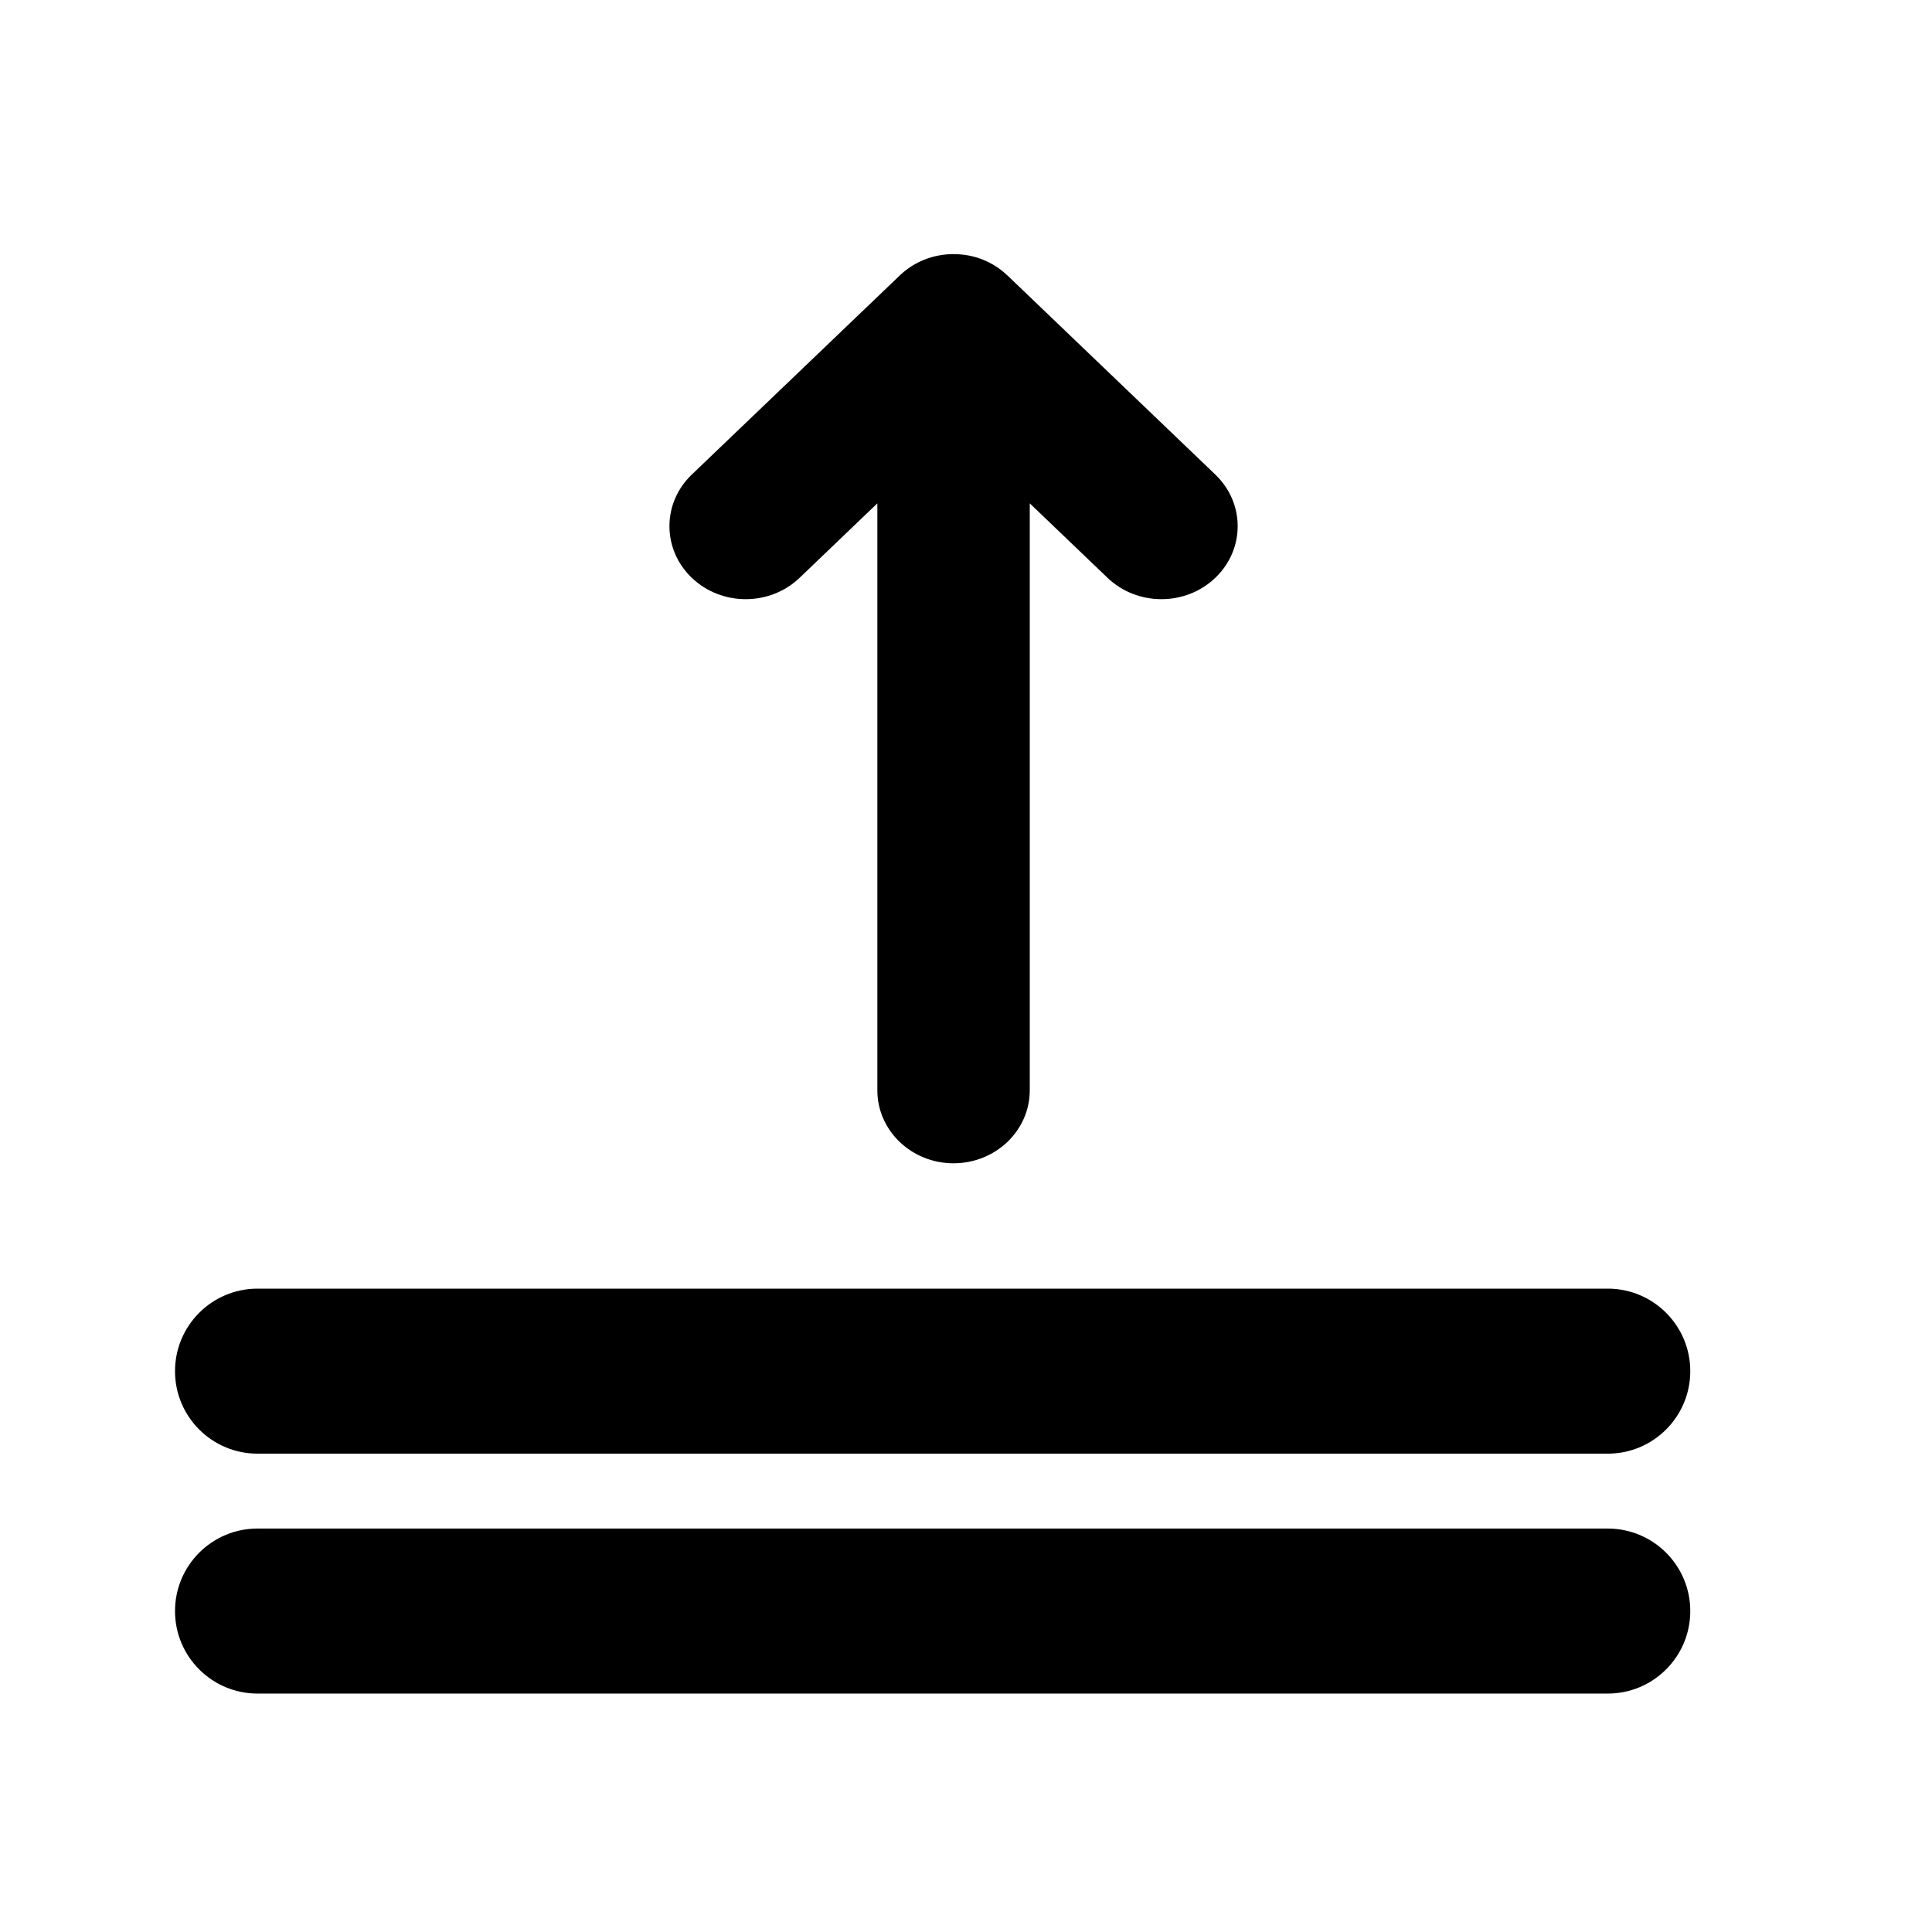
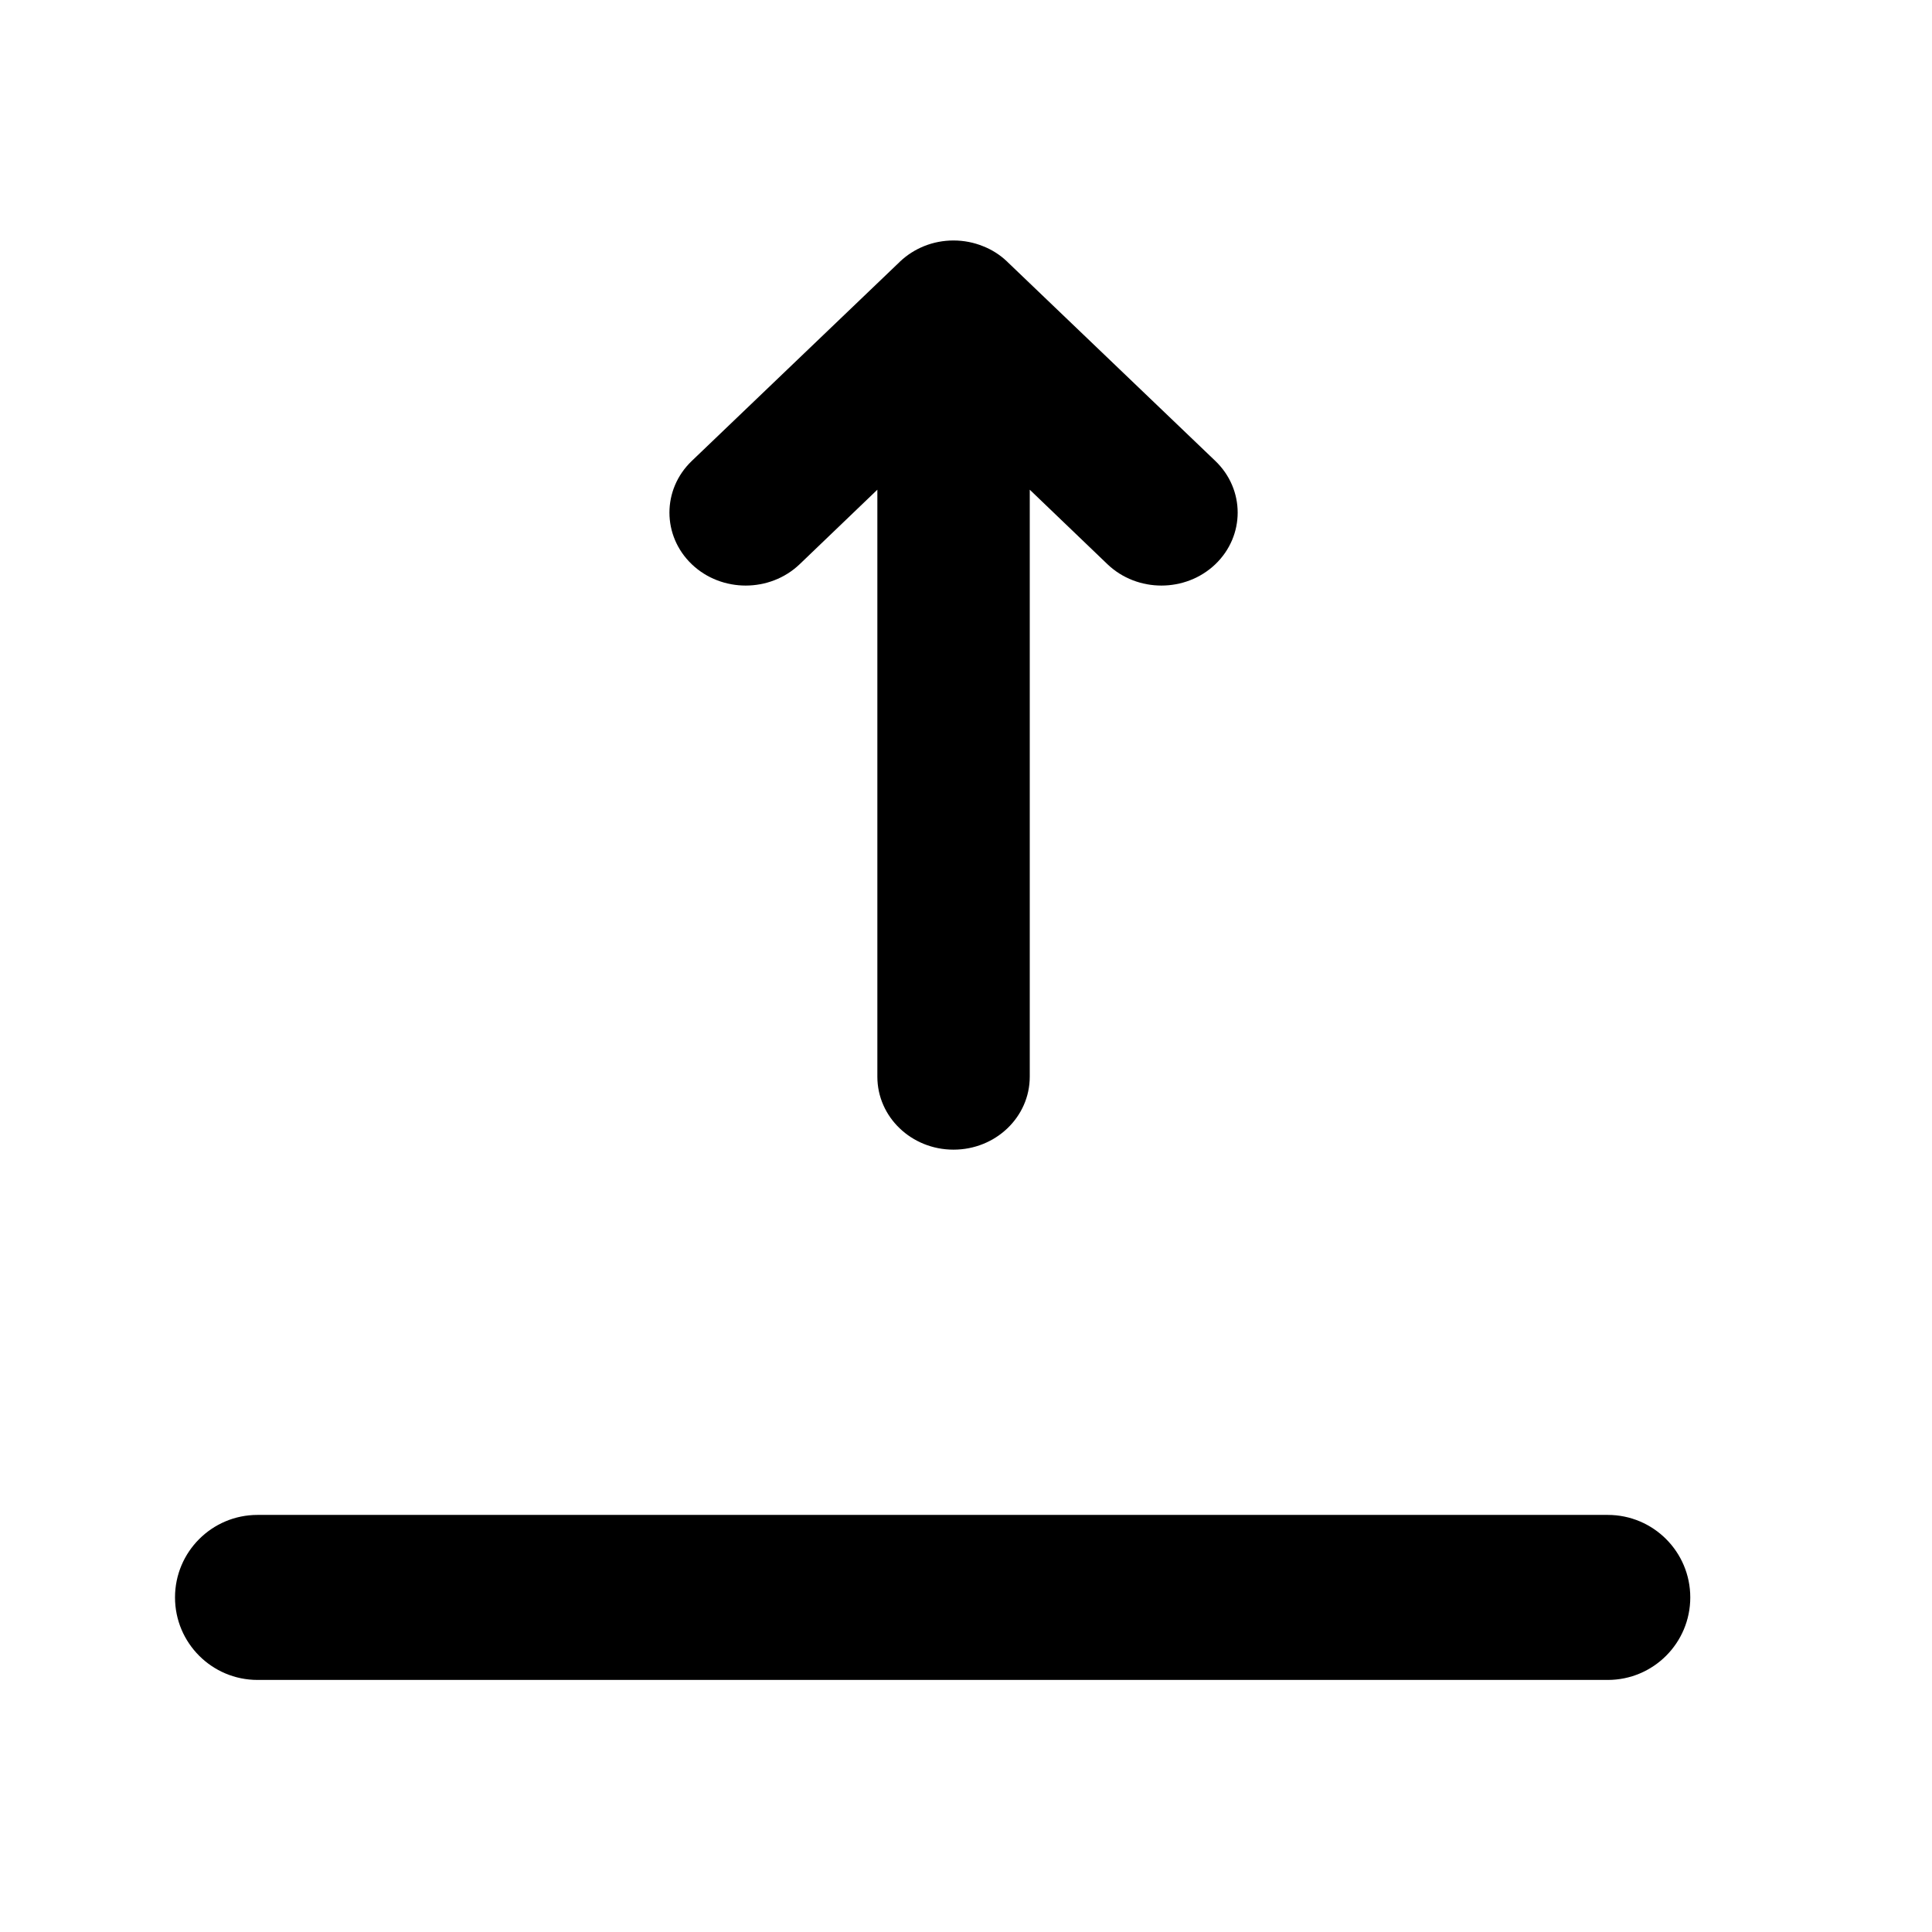
<svg xmlns="http://www.w3.org/2000/svg" width="17" height="17" viewBox="0 0 17 17" fill="none">
  <mask id="mask0_102_830" style="mask-type:alpha" maskUnits="userSpaceOnUse" x="0" y="0" width="17" height="17">
-     <rect x="0.207" y="0.236" width="16" height="16" fill="#DCDCDC" />
+     <rect x="0.207" y="0.116" width="16" height="16" fill="#DCDCDC" />
  </mask>
  <g mask="url(#mask0_102_830)">
-     <path d="M7.72 9.594C7.72 9.948 8.02 10.236 8.39 10.236C8.761 10.236 9.061 9.948 9.061 9.594L9.061 4.429L9.745 5.084C10.007 5.335 10.432 5.335 10.694 5.084C10.956 4.833 10.956 4.427 10.694 4.176L8.865 2.424C8.864 2.423 8.862 2.421 8.86 2.42C8.798 2.361 8.726 2.316 8.649 2.285C8.57 2.253 8.482 2.236 8.39 2.236C8.208 2.236 8.042 2.306 7.921 2.42C7.919 2.421 7.917 2.423 7.916 2.425L6.087 4.176C5.825 4.427 5.825 4.833 6.087 5.084C6.349 5.335 6.774 5.335 7.036 5.084L7.72 4.429L7.72 9.594Z" fill="black" />
-     <path d="M2.266 11.339C1.865 11.339 1.54 11.664 1.54 12.065C1.54 12.466 1.865 12.791 2.266 12.791H14.147C14.548 12.791 14.873 12.466 14.873 12.065C14.873 11.664 14.548 11.339 14.147 11.339H2.266Z" fill="black" />
-     <path d="M2.266 13.45C1.865 13.45 1.54 13.775 1.54 14.176C1.54 14.577 1.865 14.902 2.266 14.902H14.147C14.548 14.902 14.873 14.577 14.873 14.176C14.873 13.775 14.548 13.45 14.147 13.45H2.266Z" fill="black" />
+     <path d="M7.72 9.474C7.72 9.829 8.02 10.116 8.39 10.116C8.761 10.116 9.061 9.829 9.061 9.474L9.061 4.309L9.745 4.965C10.007 5.215 10.432 5.215 10.694 4.965C10.956 4.714 10.956 4.307 10.694 4.056L8.865 2.305C8.864 2.303 8.862 2.302 8.86 2.3C8.798 2.241 8.726 2.196 8.649 2.166C8.57 2.134 8.482 2.116 8.39 2.116C8.208 2.116 8.042 2.186 7.921 2.3C7.919 2.302 7.917 2.303 7.916 2.305L6.087 4.056C5.825 4.307 5.825 4.714 6.087 4.965C6.349 5.215 6.774 5.215 7.036 4.965L7.72 4.309L7.72 9.474Z" fill="black" />
+     <path d="M2.266 13.33C1.865 13.33 1.54 13.655 1.54 14.056C1.54 14.457 1.865 14.782 2.266 14.782H14.147C14.548 14.782 14.873 14.457 14.873 14.056C14.873 13.655 14.548 13.33 14.147 13.33H2.266Z" fill="black" />
  </g>
</svg>
